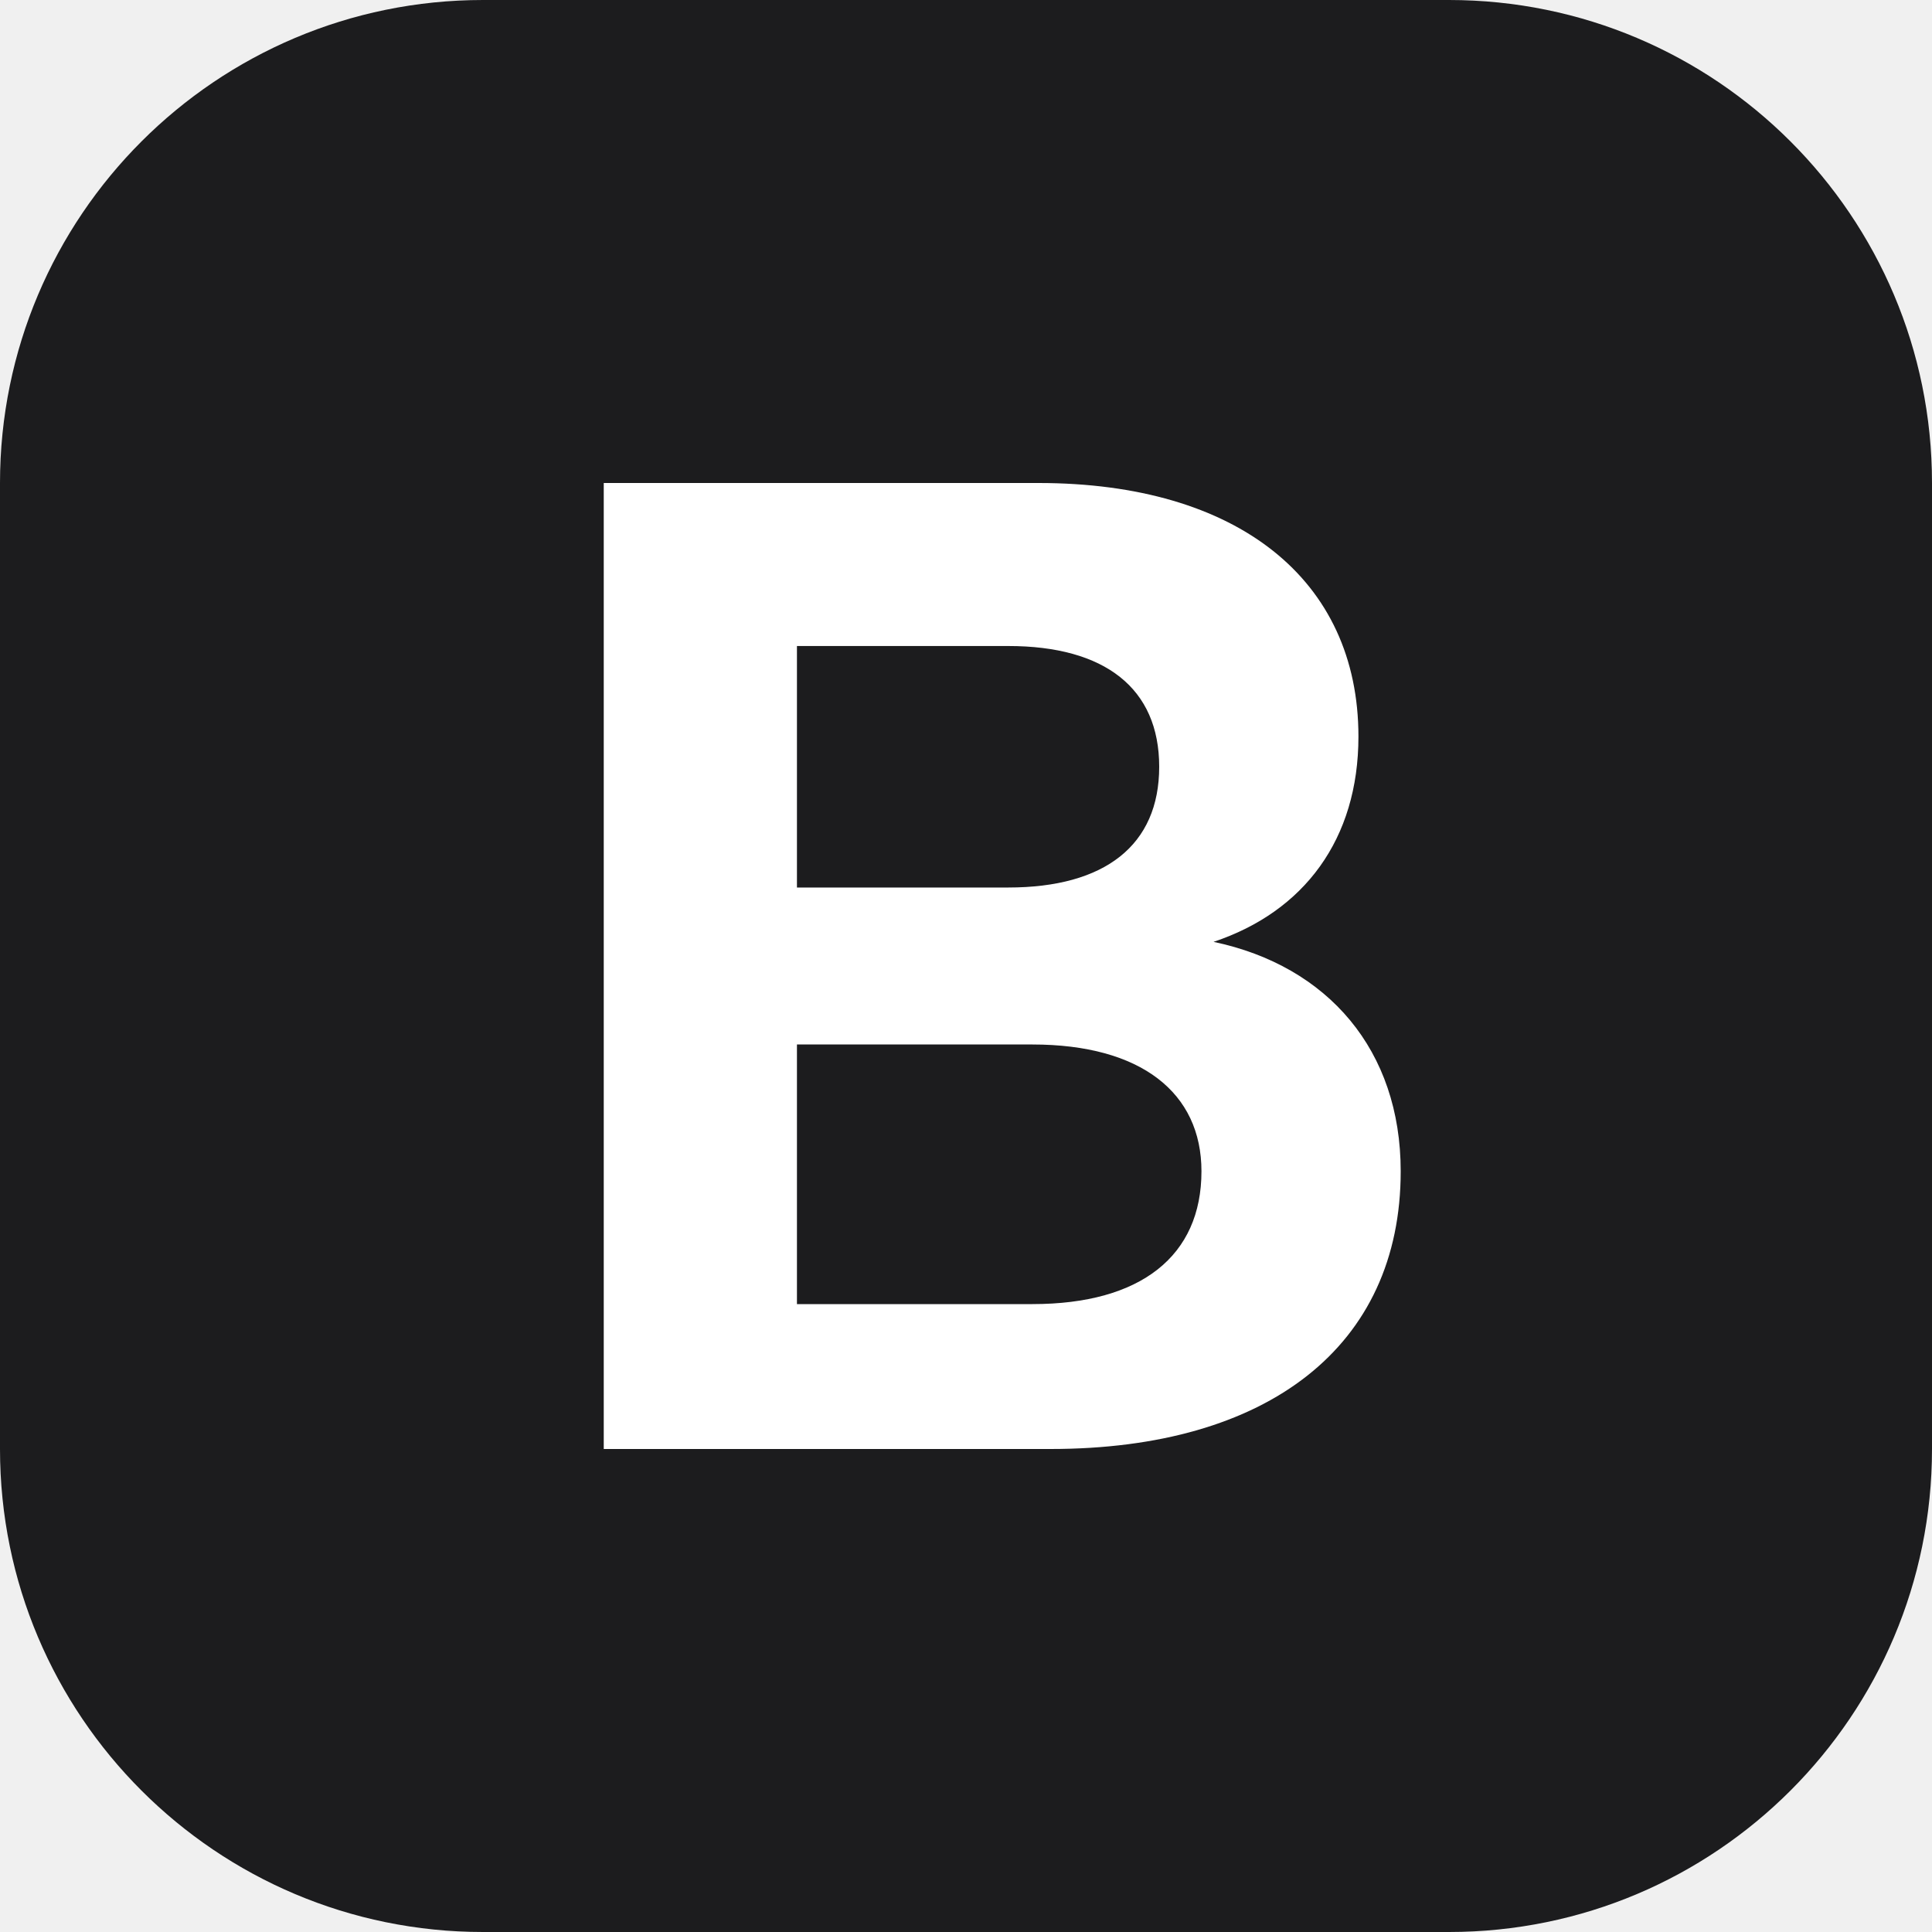
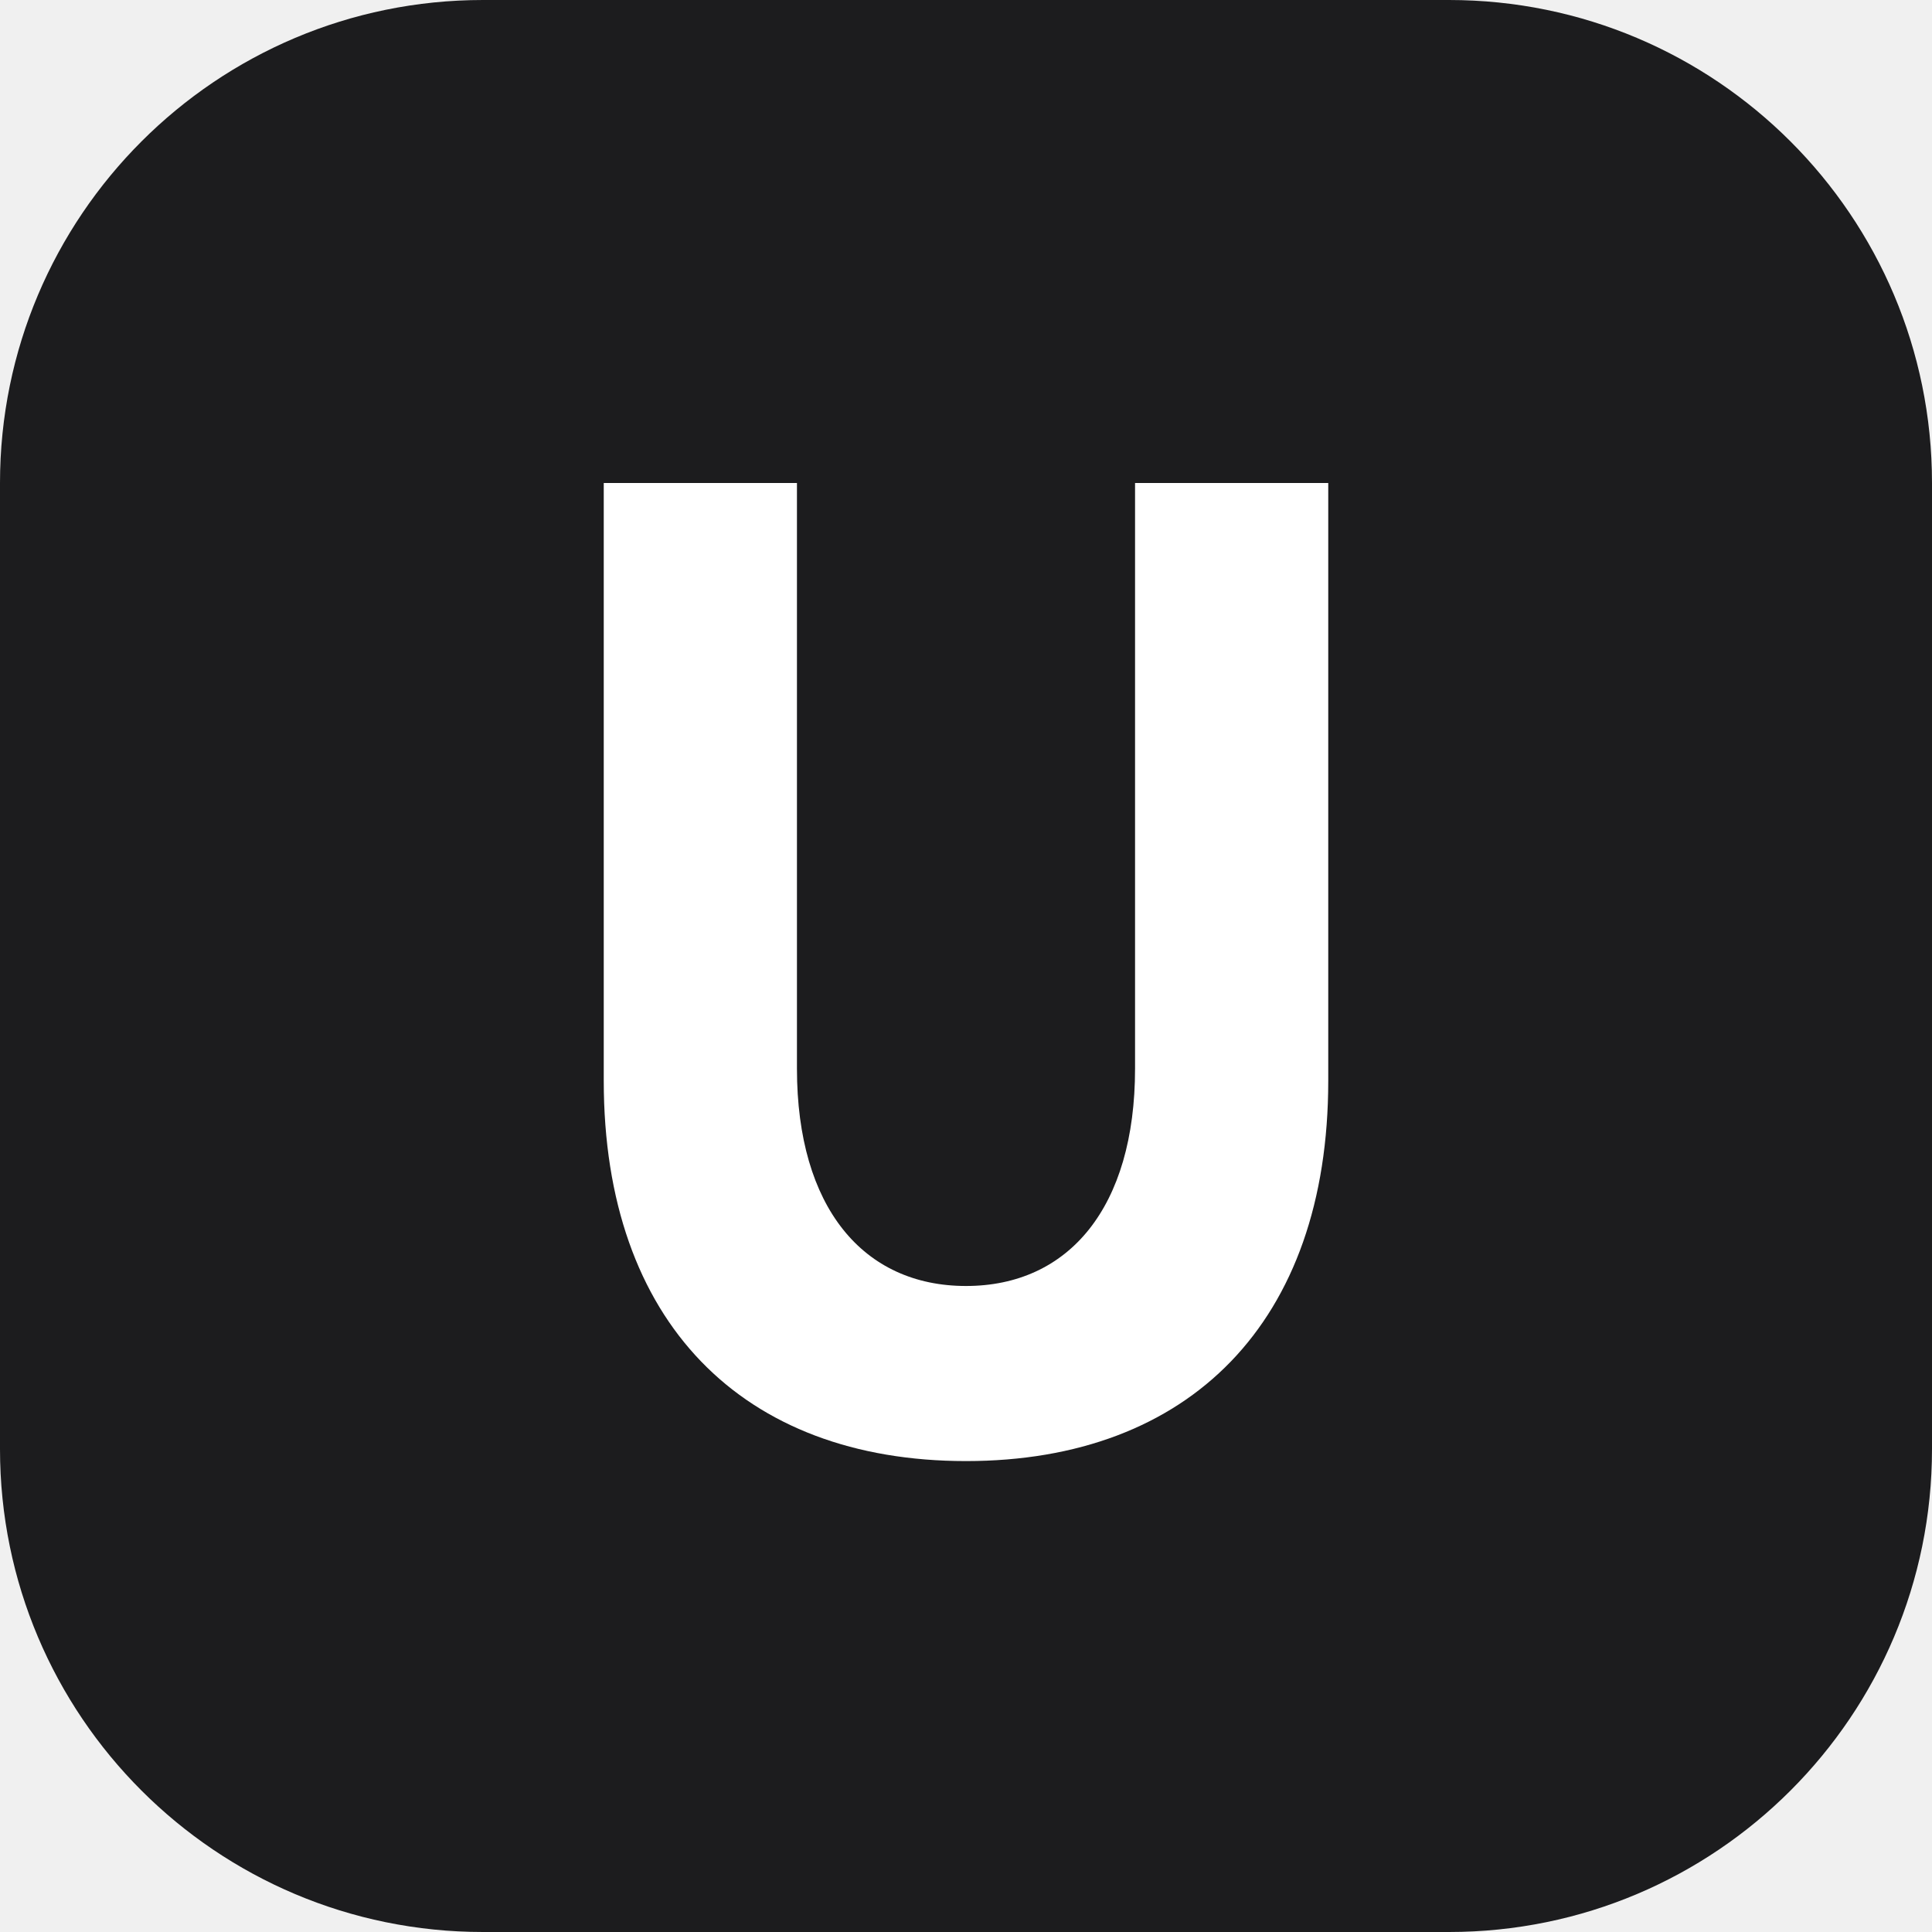
<svg xmlns="http://www.w3.org/2000/svg" viewBox="0 0 32 32">
  <rect width="32" height="32" rx="8" fill="#1c1c1e" />
-   <path d="M10 8h7.2c3.3 0 5.3 1.6 5.3 4.2 0 1.7-.9 2.9-2.4 3.4 1.9.4 3.1 1.8 3.1 3.8 0 2.9-2.2 4.6-5.8 4.6H10V8zm3.2 2.7v4h3.5c1.6 0 2.5-.7 2.5-2s-.9-2-2.5-2h-3.5zm0 6.6v4.3h3.9c1.8 0 2.8-.8 2.8-2.2 0-1.3-1-2.1-2.8-2.1h-3.9z" fill="#fff" />
+   <path d="M10 8h3.2v9.7c0 2.3 1.1 3.6 2.8 3.6s2.8-1.3 2.8-3.6V8H22v9.9c0 4-2.3 6.3-6 6.3s-6-2.3-6-6.3V8z" fill="#fff" />
</svg>
